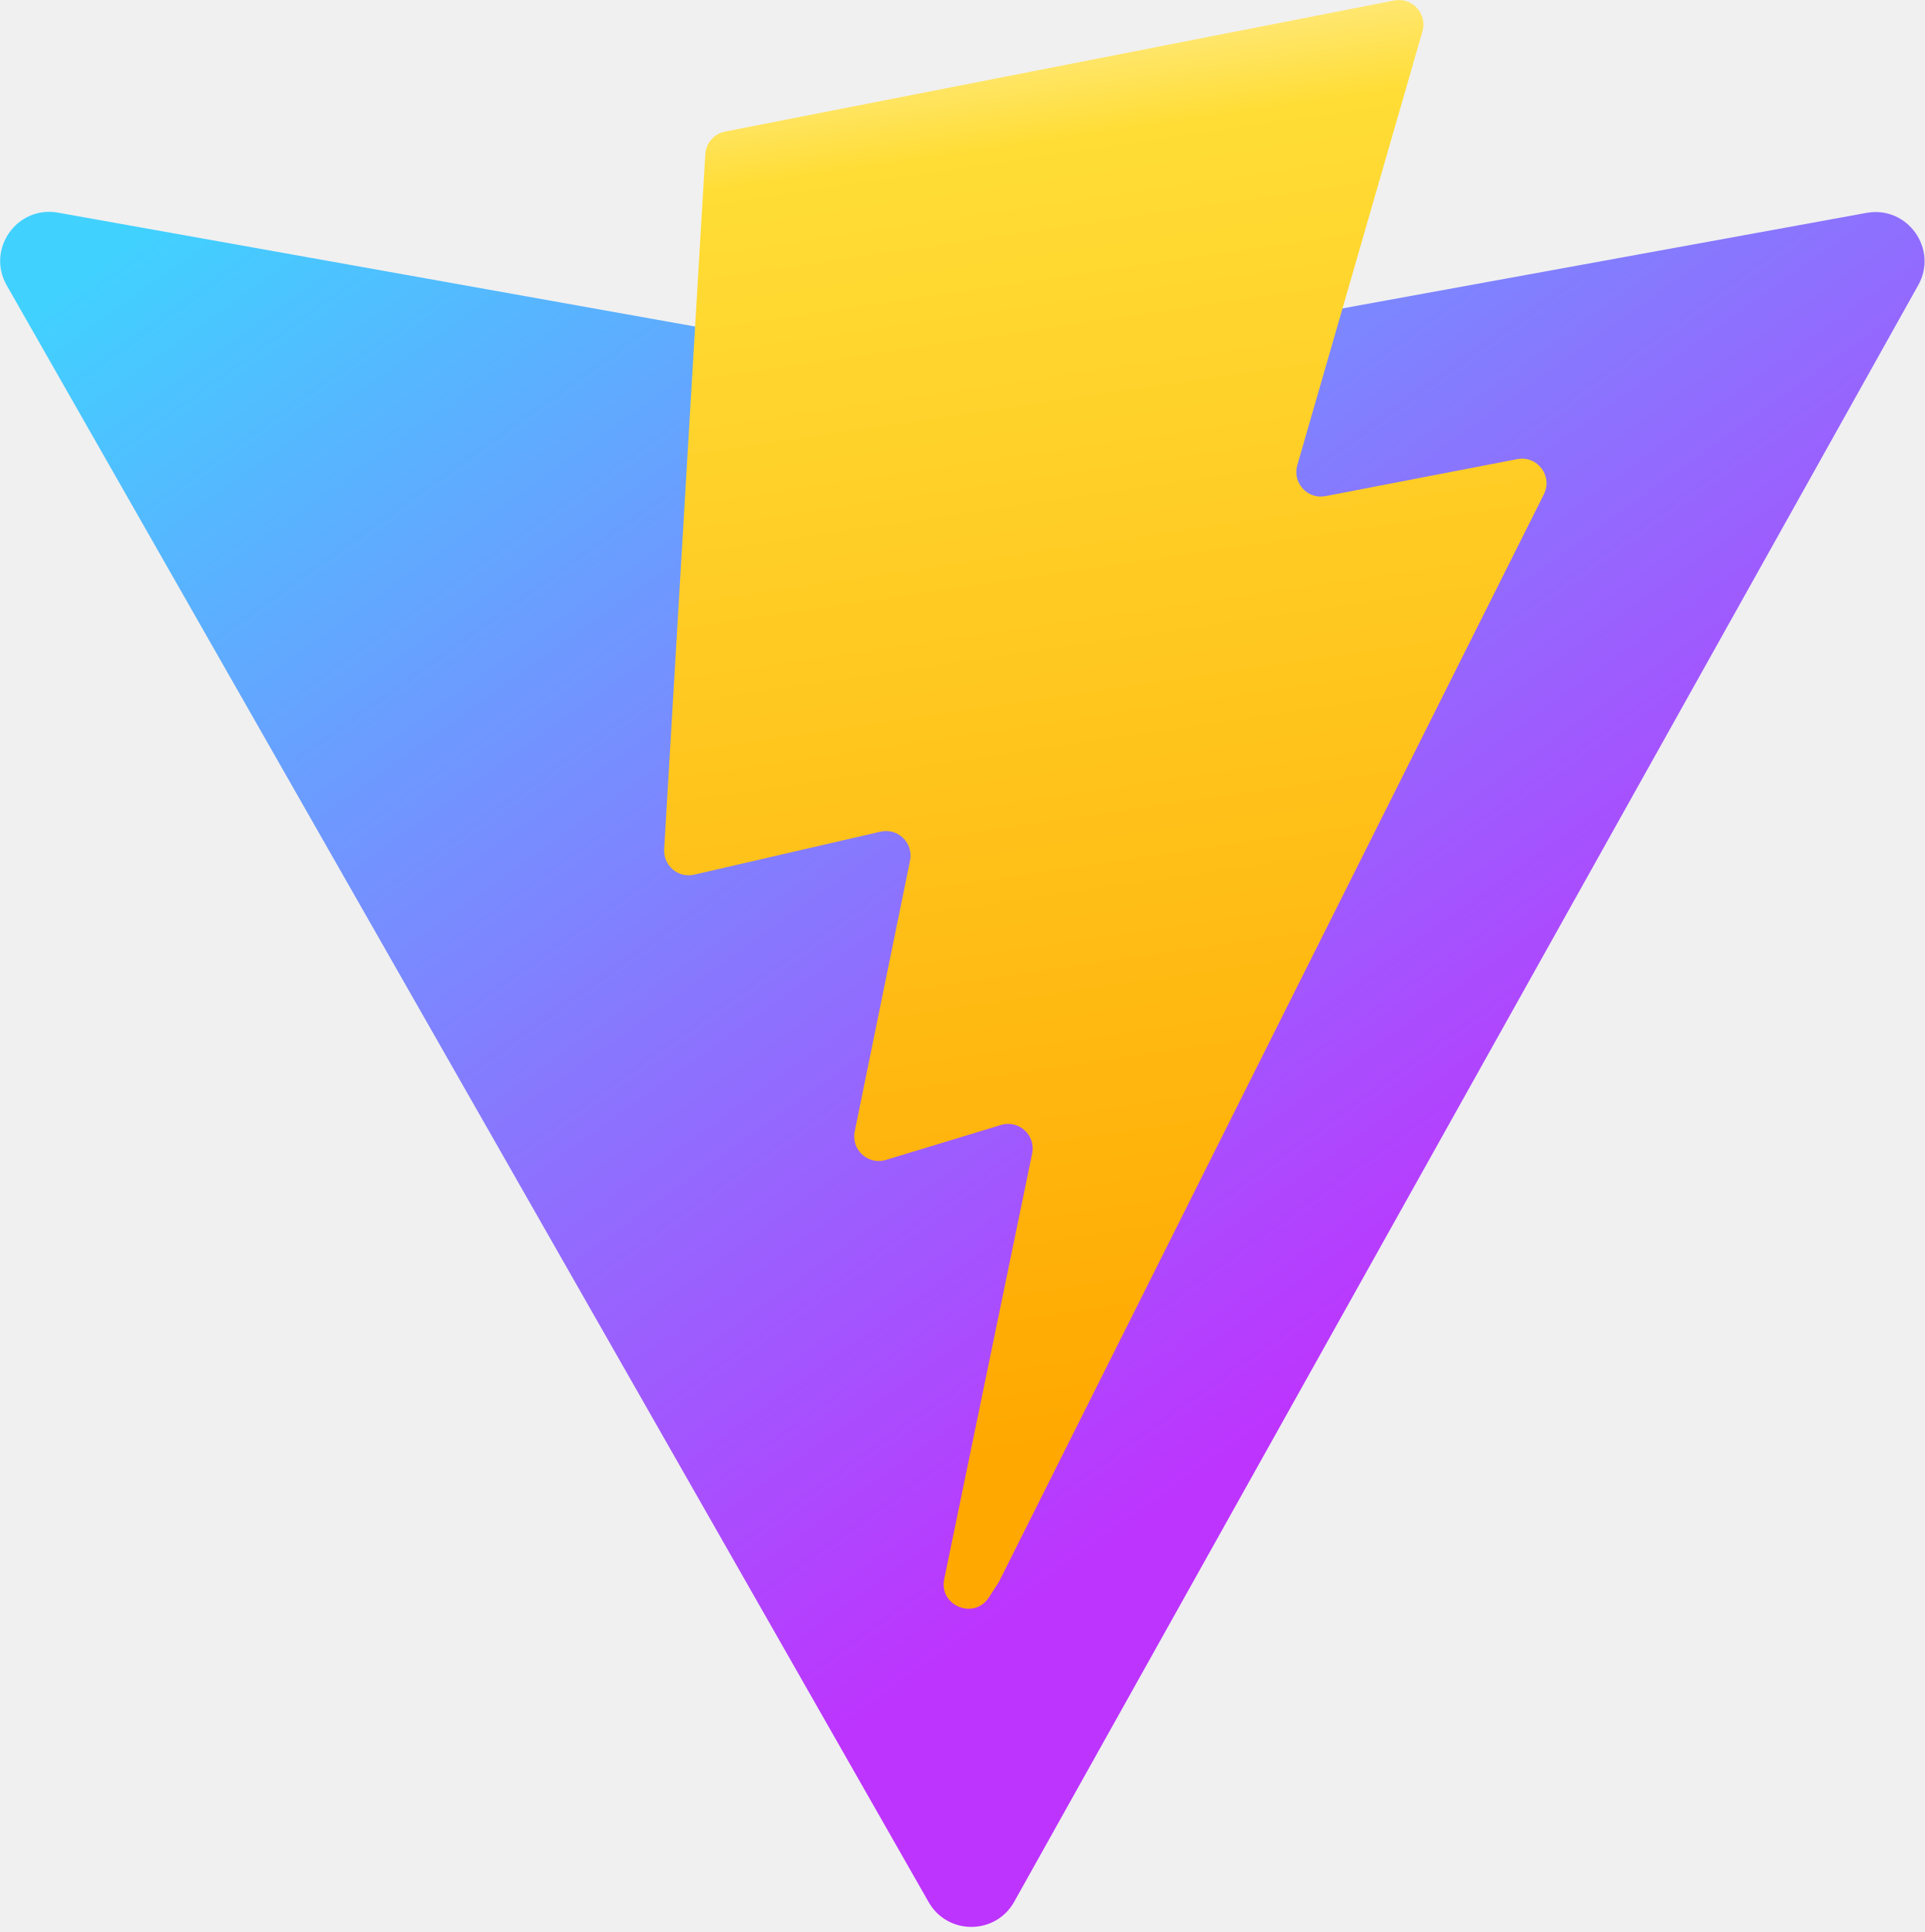
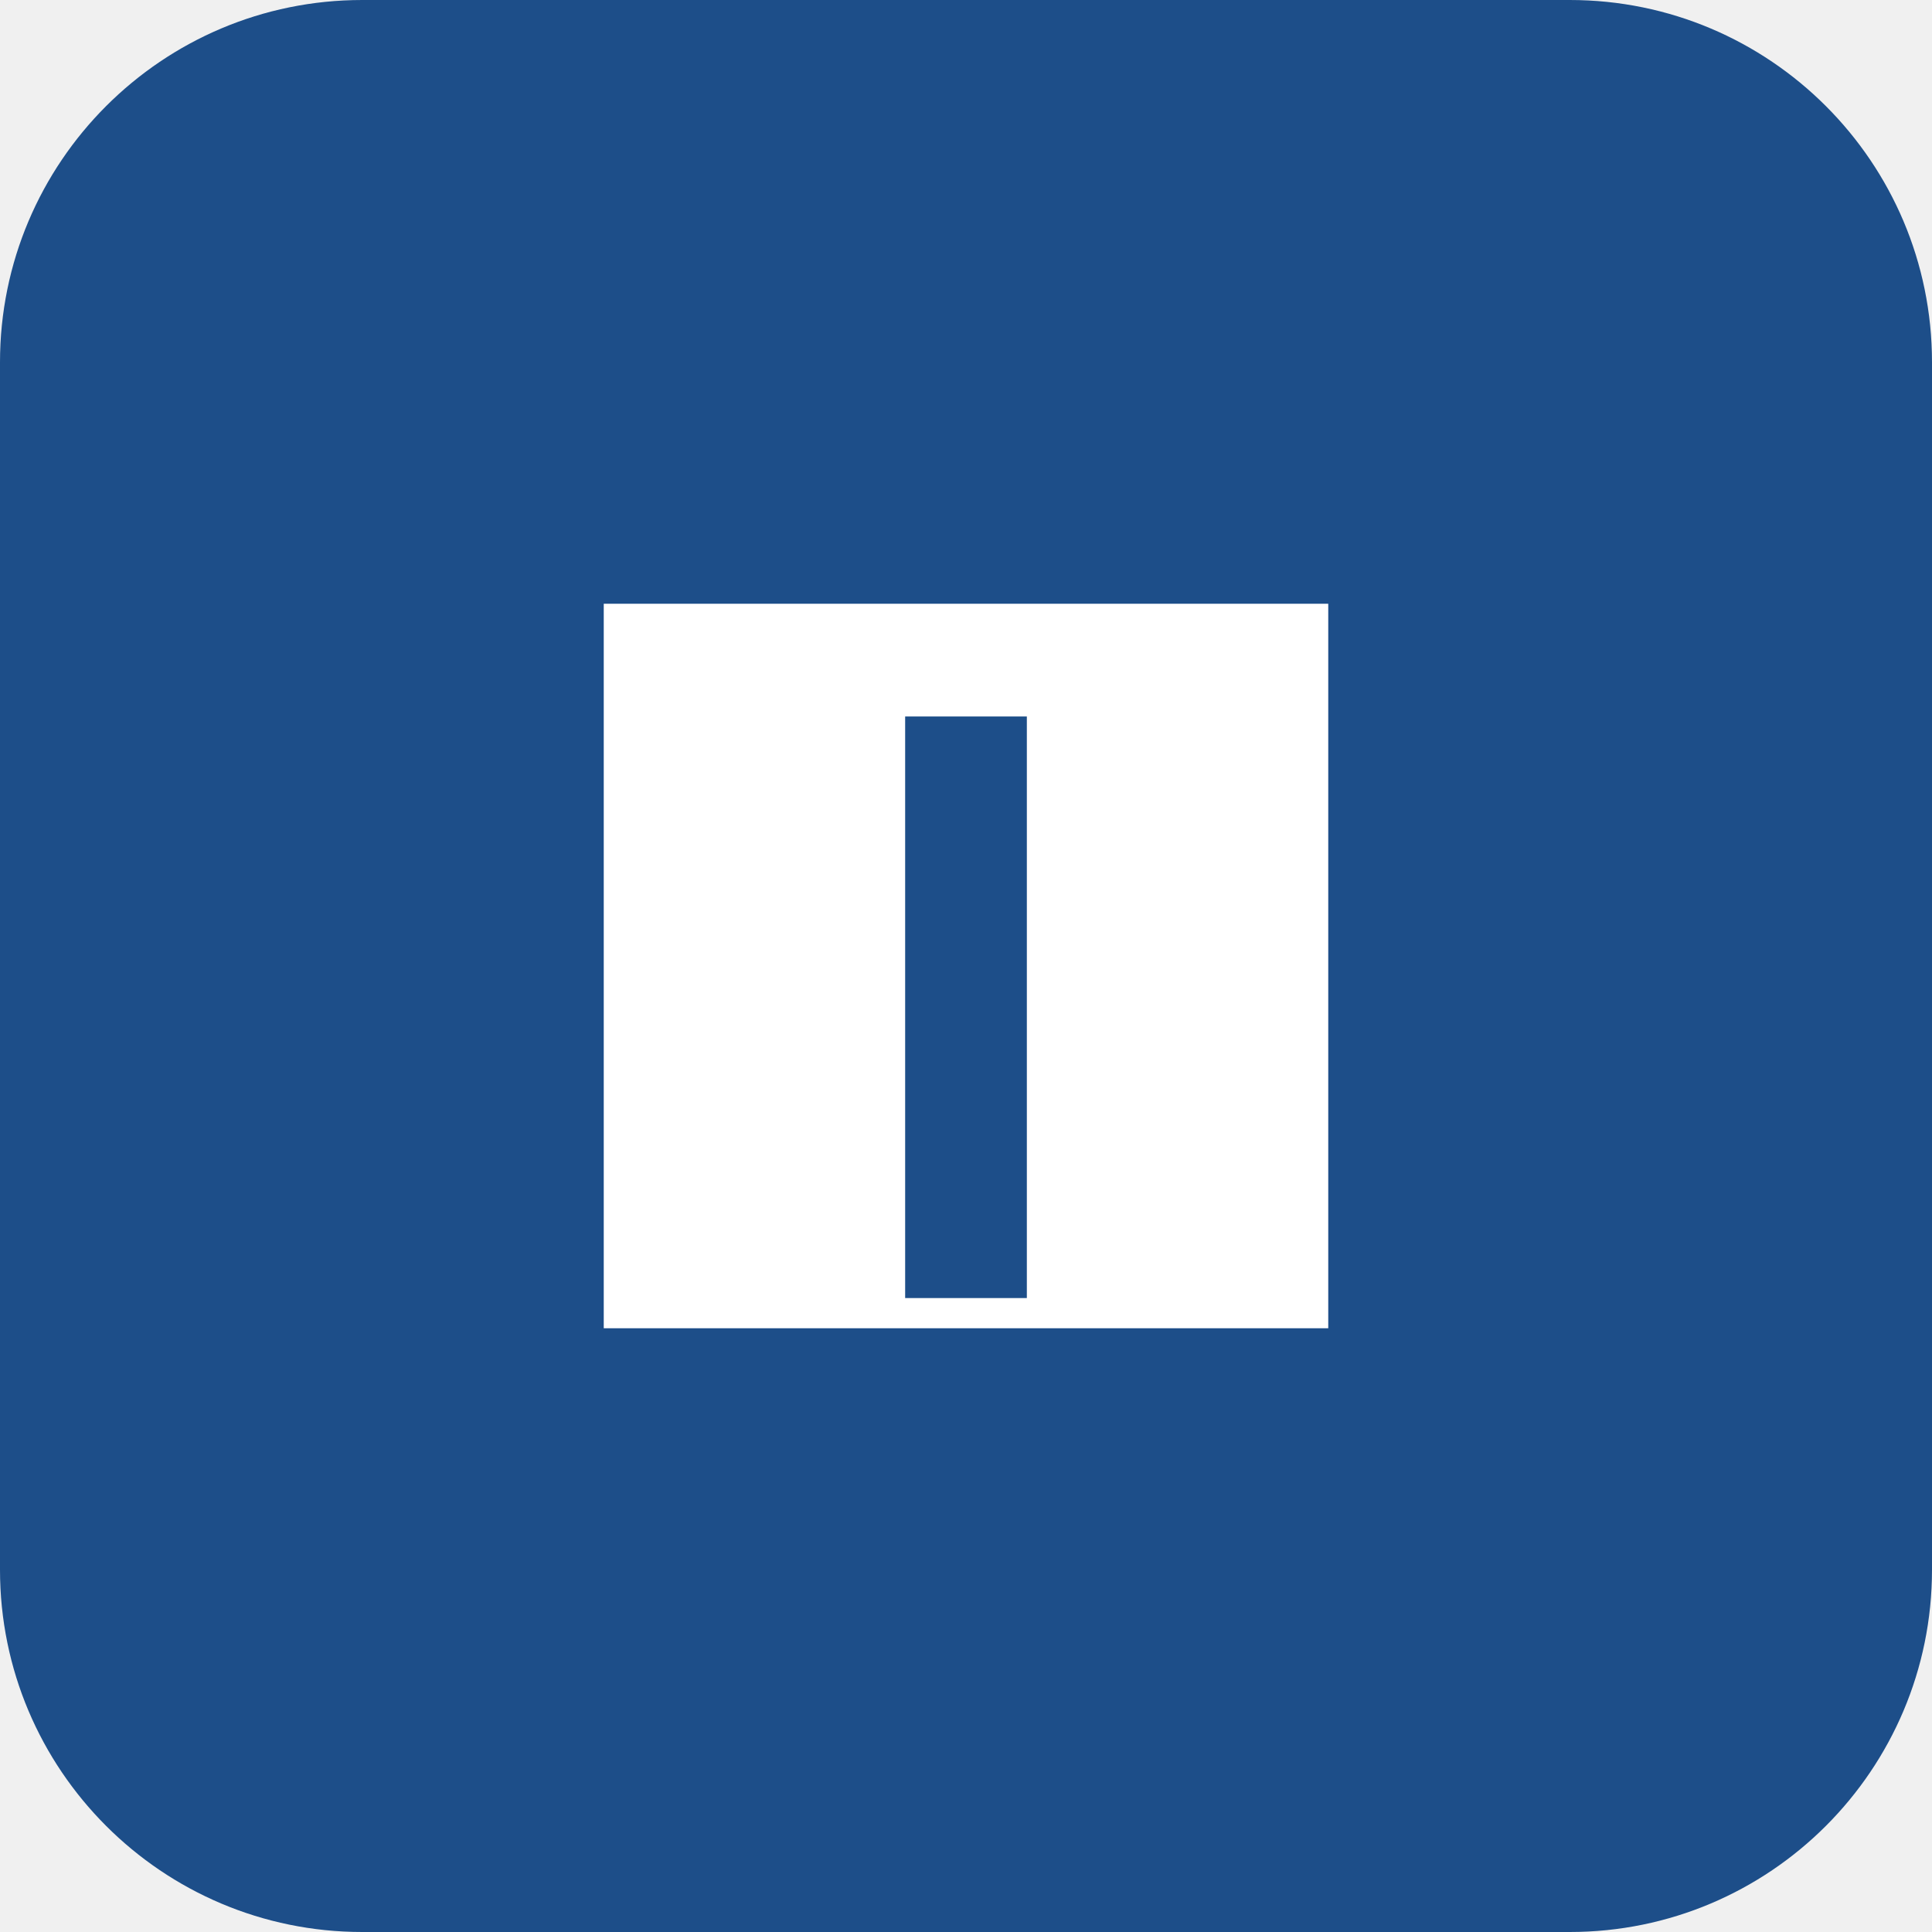
- <svg xmlns="http://www.w3.org/2000/svg" aria-hidden="true" role="img" class="iconify iconify--logos" width="31.88" height="32" preserveAspectRatio="xMidYMid meet" viewBox="0 0 256 257">
-   <defs>
-     <linearGradient id="IconifyId1813088fe1fbc01fb466" x1="-.828%" x2="57.636%" y1="7.652%" y2="78.411%">
-       <stop offset="0%" stop-color="#41D1FF" />
-       <stop offset="100%" stop-color="#BD34FE" />
-     </linearGradient>
-     <linearGradient id="IconifyId1813088fe1fbc01fb467" x1="43.376%" x2="50.316%" y1="2.242%" y2="89.03%">
-       <stop offset="0%" stop-color="#FFEA83" />
-       <stop offset="8.333%" stop-color="#FFDD35" />
-       <stop offset="100%" stop-color="#FFA800" />
-     </linearGradient>
-   </defs>
-   <path fill="url(#IconifyId1813088fe1fbc01fb466)" d="M255.153 37.938L134.897 252.976c-2.483 4.44-8.862 4.466-11.382.048L.875 37.958c-2.746-4.814 1.371-10.646 6.827-9.67l120.385 21.517a6.537 6.537 0 0 0 2.322-.004l117.867-21.483c5.438-.991 9.574 4.796 6.877 9.62Z" />
-   <path fill="url(#IconifyId1813088fe1fbc01fb467)" d="M185.432.063L96.44 17.501a3.268 3.268 0 0 0-2.634 3.014l-5.474 92.456a3.268 3.268 0 0 0 3.997 3.378l24.777-5.718c2.318-.535 4.413 1.507 3.936 3.838l-7.361 36.047c-.495 2.426 1.782 4.5 4.151 3.78l15.304-4.649c2.372-.72 4.652 1.36 4.15 3.788l-11.698 56.621c-.732 3.542 3.979 5.473 5.943 2.437l1.313-2.028l72.516-144.72c1.215-2.423-.88-5.186-3.54-4.672l-25.505 4.922c-2.396.462-4.435-1.77-3.759-4.114l16.646-57.705c.677-2.35-1.37-4.583-3.769-4.113Z" />
+ <svg xmlns="http://www.w3.org/2000/svg" viewBox="0 0 64 64">
+   <rect width="64" height="64" rx="12" fill="#1D4E89" />
+   <path d="M20 20h24v24H20z" fill="#ffffff" />
+   <text x="32" y="43" text-anchor="middle" font-size="28" fill="#1D4E89" font-family="Arial, sans-serif" font-weight="bold">I</text>
</svg>
